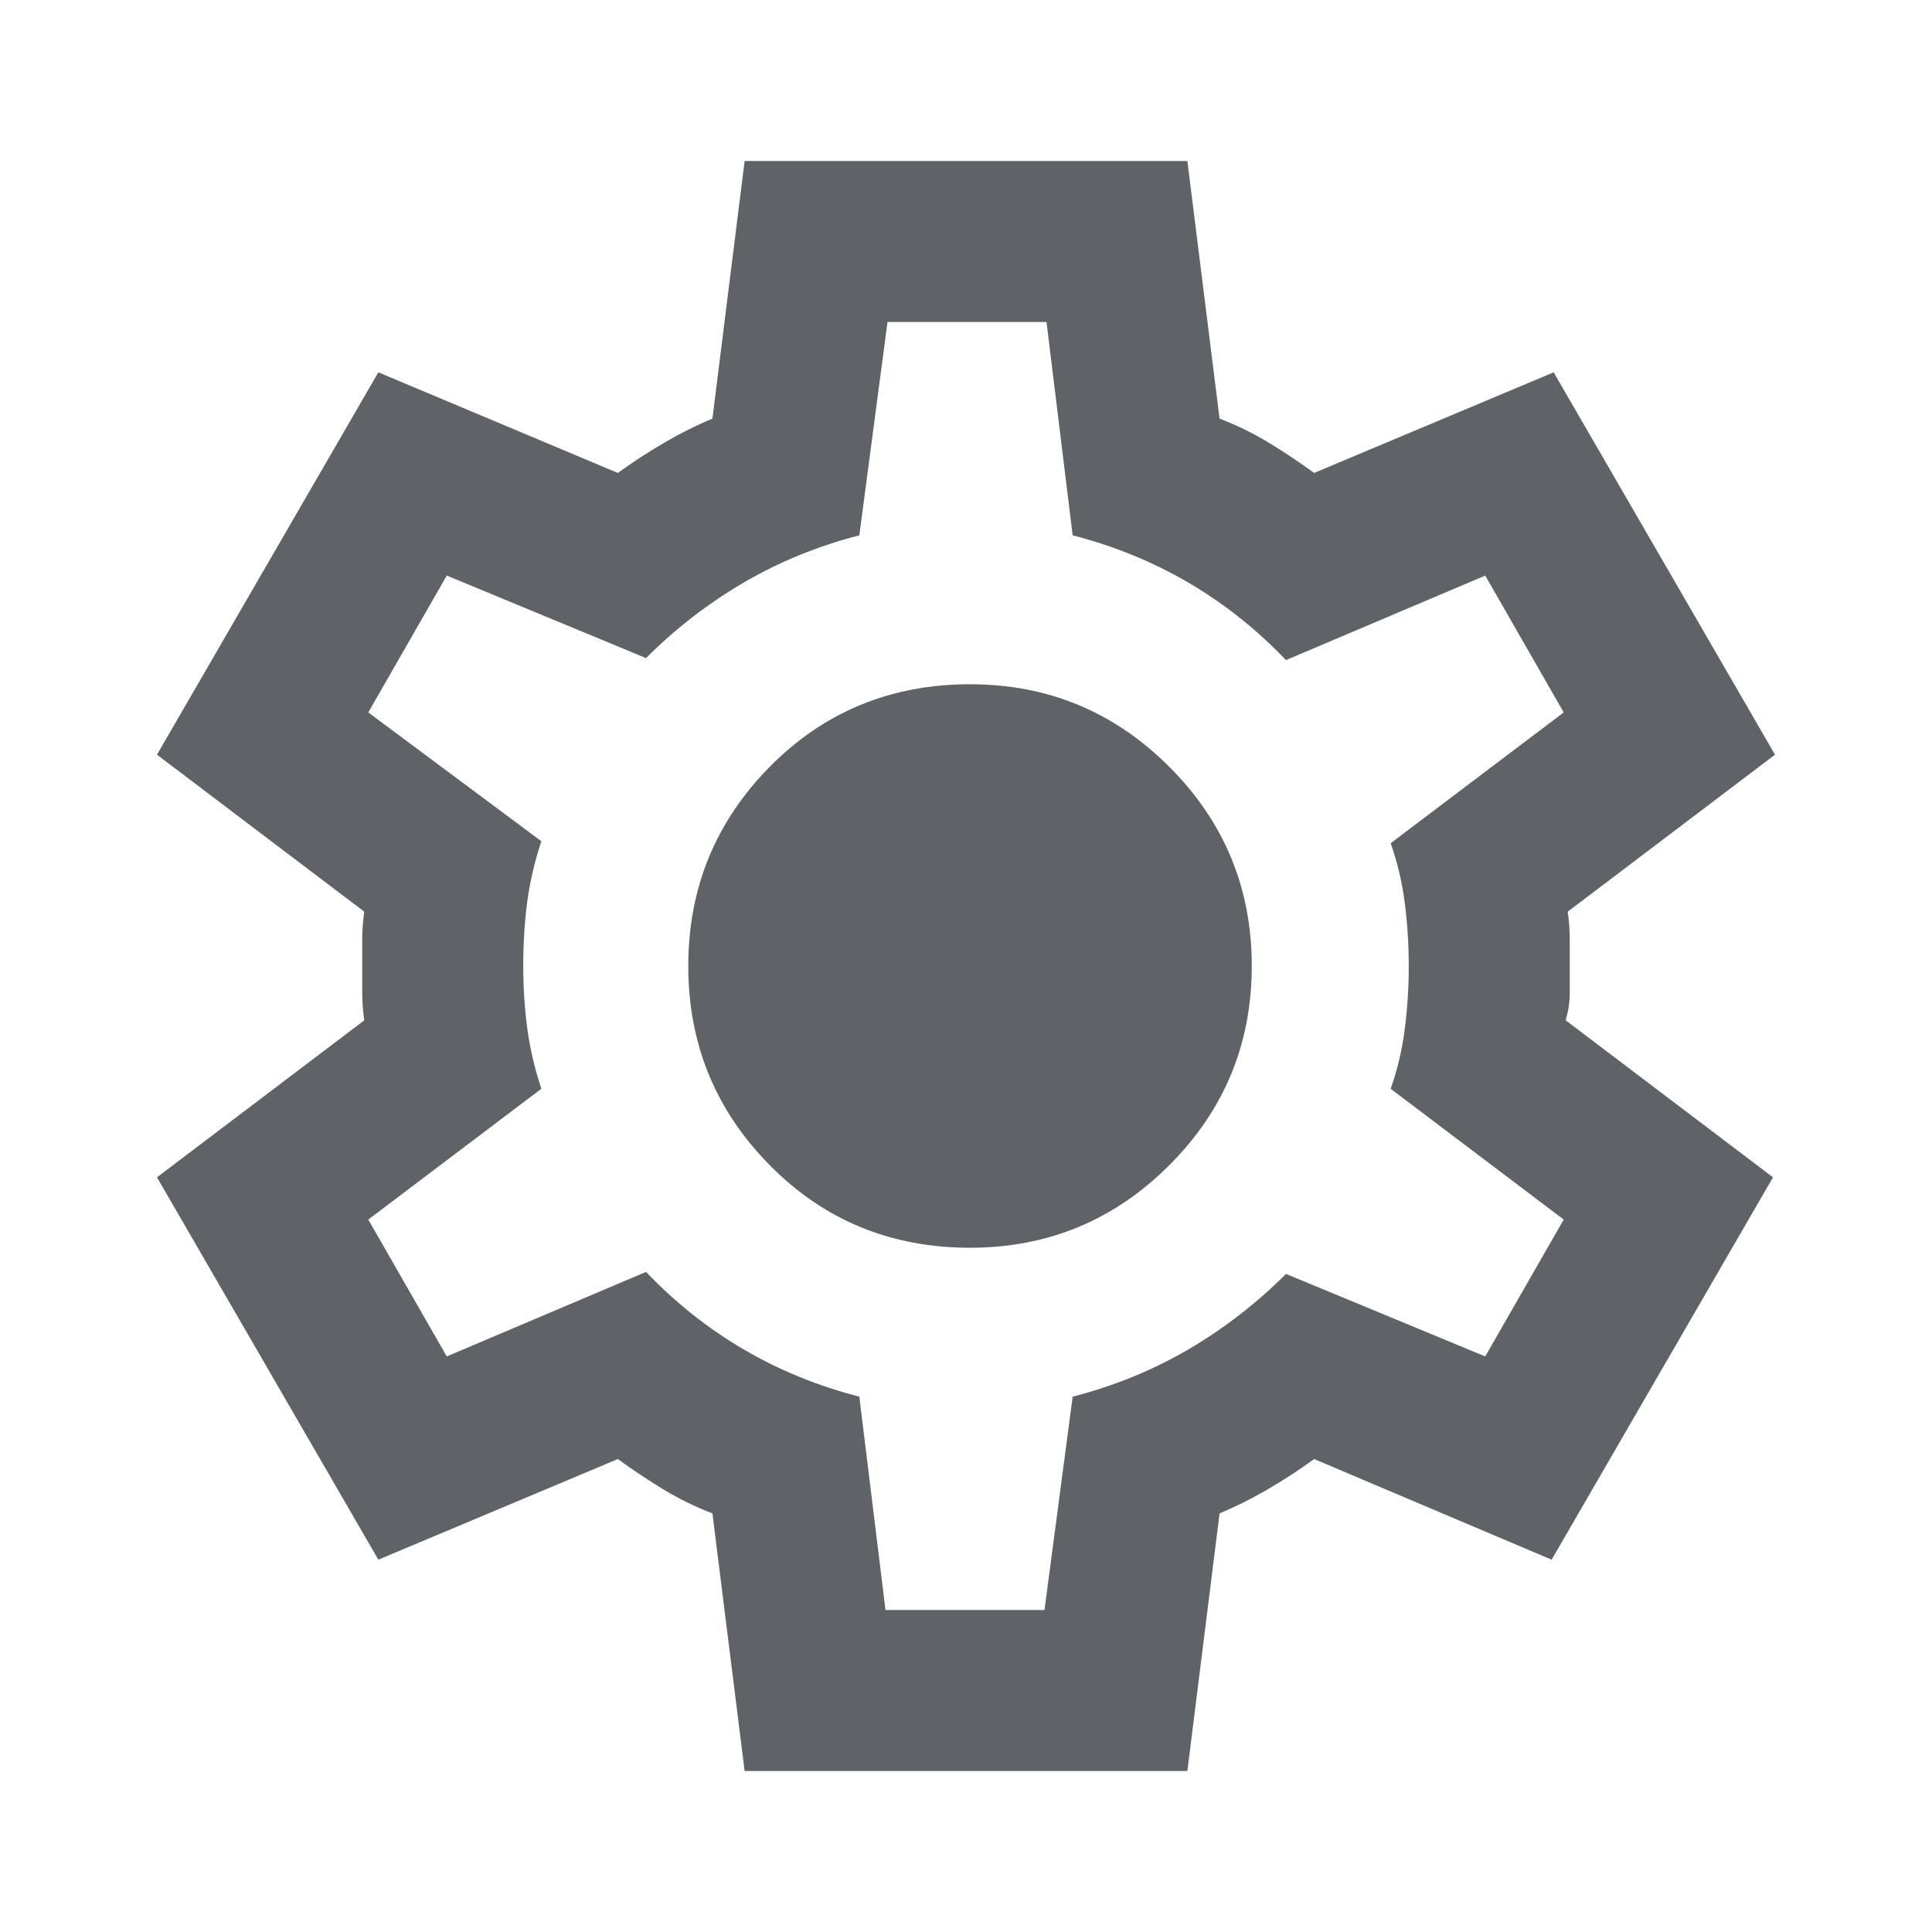
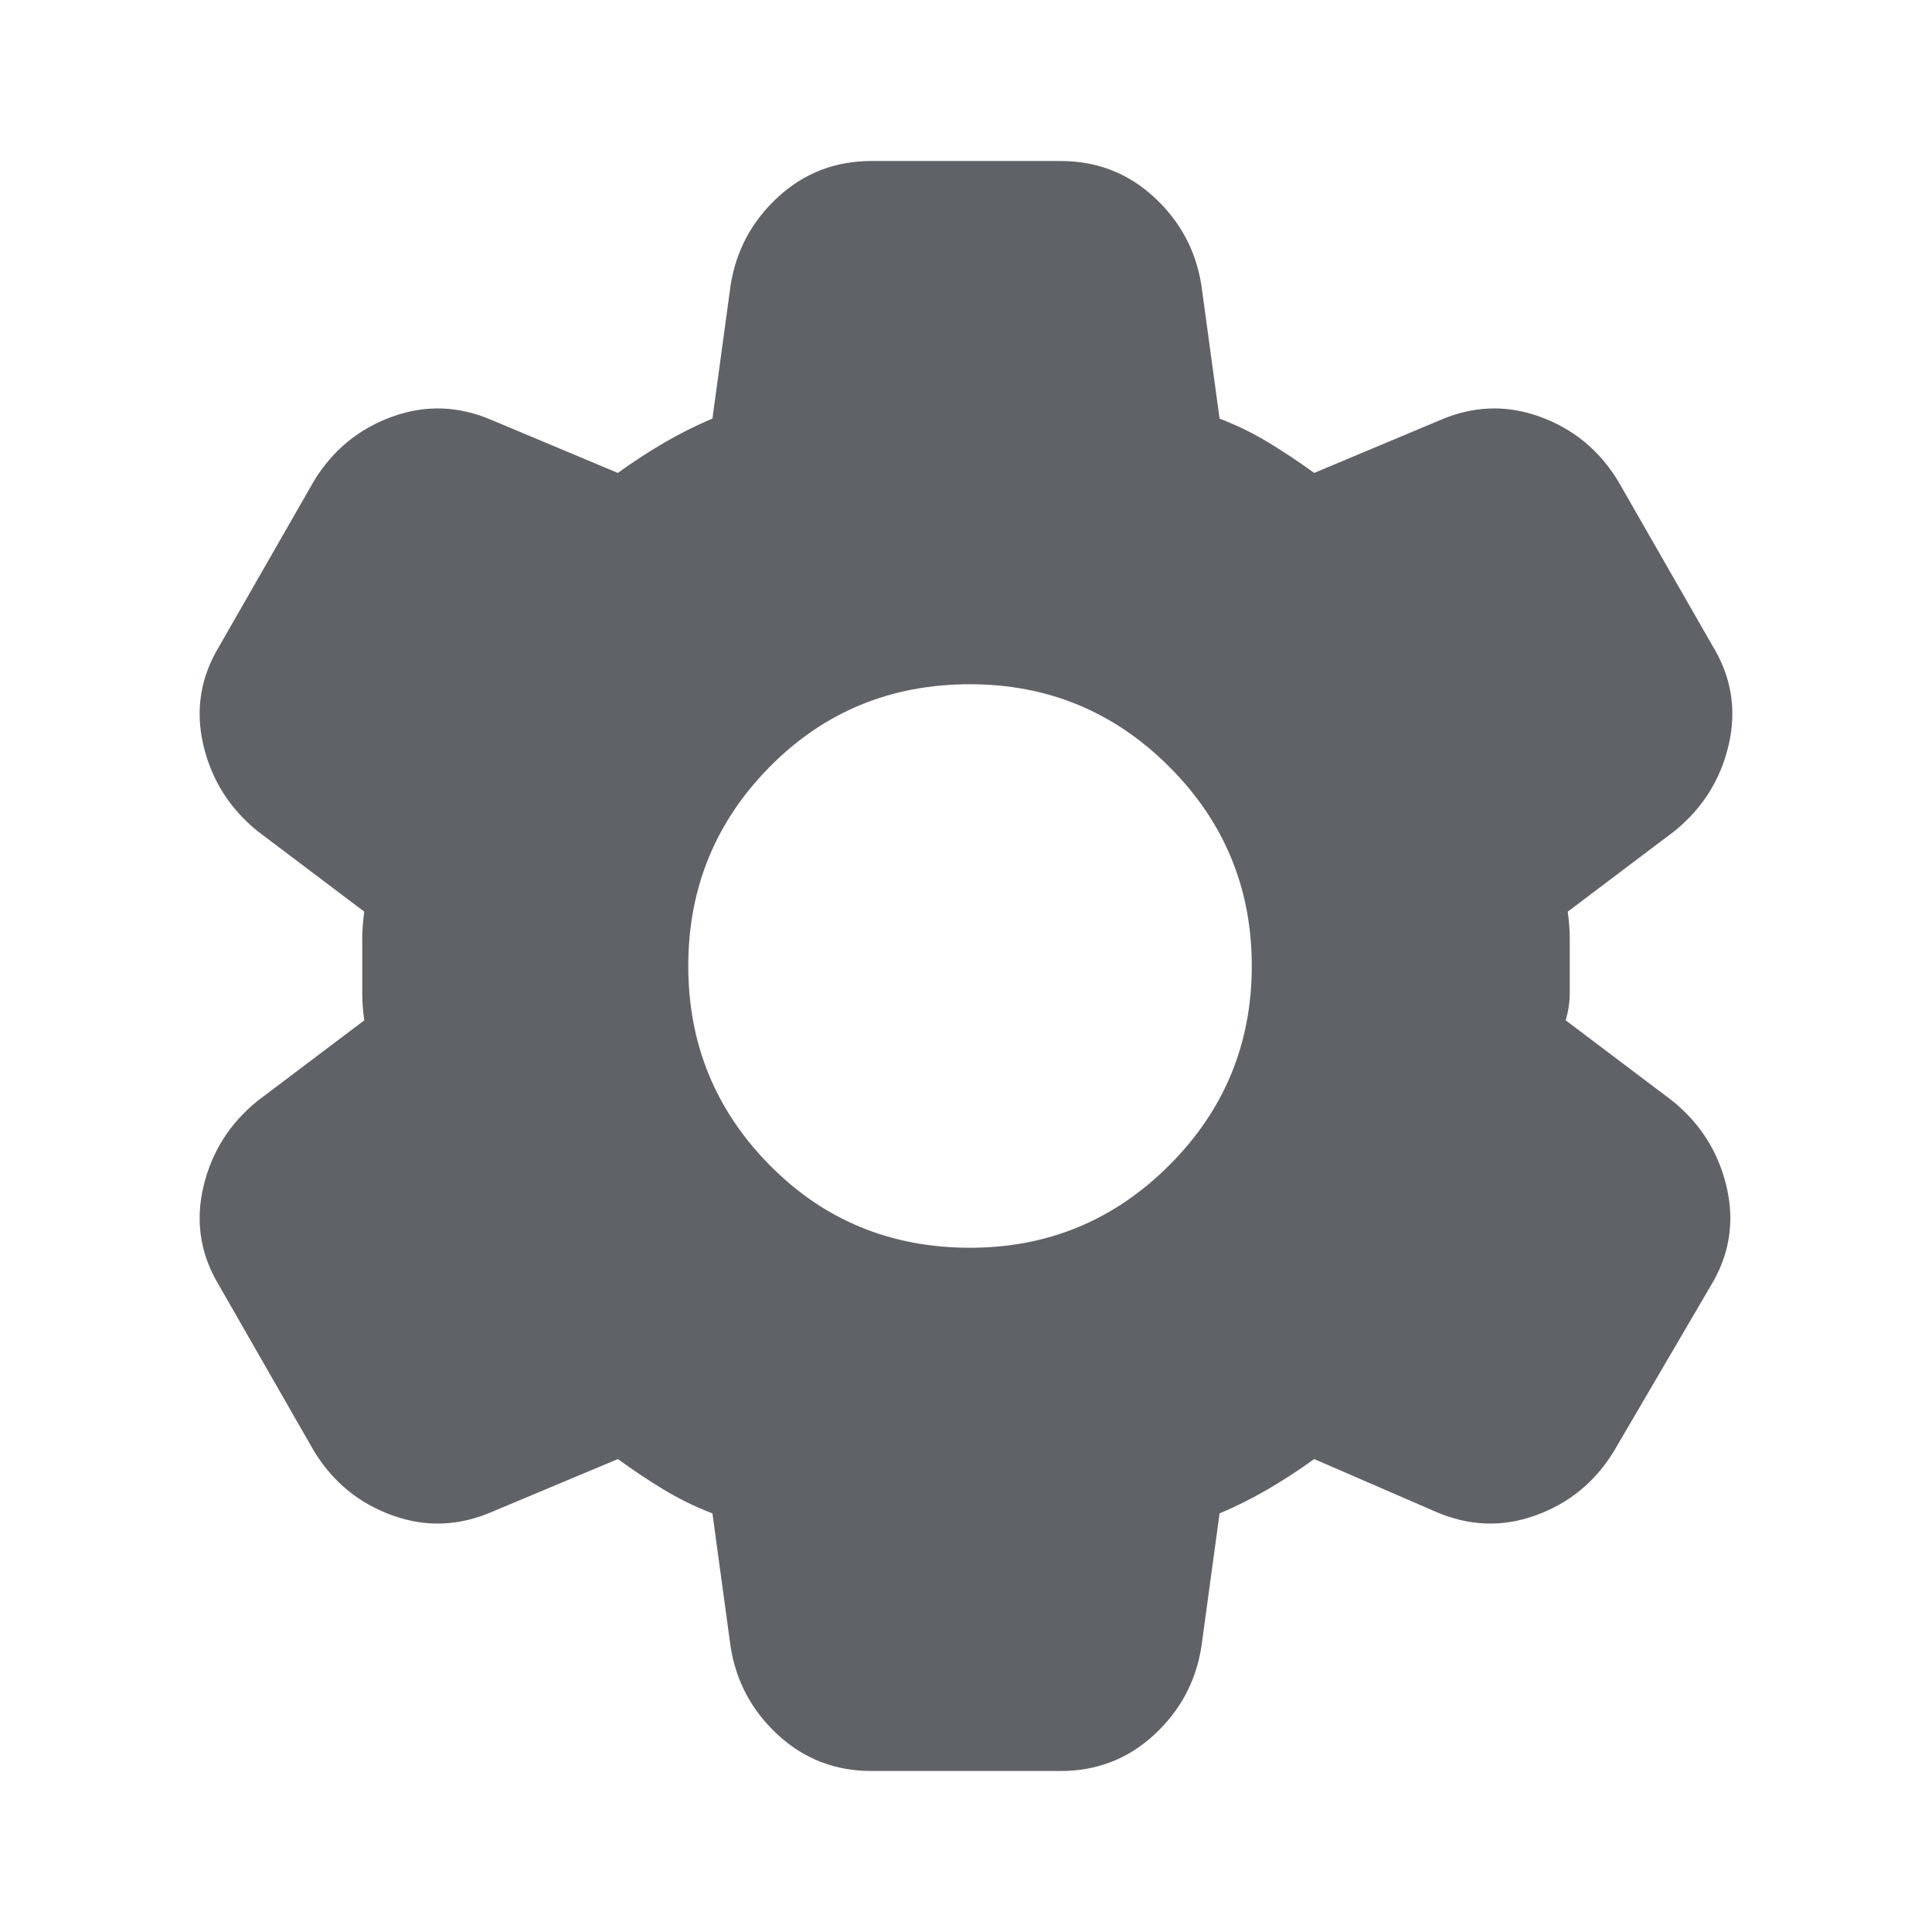
<svg xmlns="http://www.w3.org/2000/svg" height="24px" viewBox="0 -960 960 960" width="24px" fill="#5f6368">
-   <path d="m370-80-16-128q-13-5-24.5-12T307-235l-119 50L78-375l103-78q-1-7-1-13.5v-27q0-6.5 1-13.5L78-585l110-190 119 50q11-8 23-15t24-12l16-128h220l16 128q13 5 24.5 12t22.5 15l119-50 110 190-103 78q1 7 1 13.5v27q0 6.5-2 13.5l103 78-110 190-118-50q-11 8-23 15t-24 12L590-80H370Zm70-80h79l14-106q31-8 57.5-23.5T639-327l99 41 39-68-86-65q5-14 7-29.5t2-31.5q0-16-2-31.5t-7-29.5l86-65-39-68-99 42q-22-23-48.5-38.5T533-694l-13-106h-79l-14 106q-31 8-57.5 23.5T321-633l-99-41-39 68 86 64q-5 15-7 30t-2 32q0 16 2 31t7 30l-86 65 39 68 99-42q22 23 48.5 38.5T427-266l13 106Zm42-180q58 0 99-41t41-99q0-58-41-99t-99-41q-59 0-99.5 41T342-480q0 58 40.5 99t99.5 41Zm-2-140Z" />
+   <path d="M433-80q-27 0-46.5-18T363-142l-9-66q-13-5-24.5-12T307-235l-62 26q-25 11-50 2t-39-32l-47-82q-14-23-8-49t27-43l53-40q-1-7-1-13.5v-27q0-6.5 1-13.5l-53-40q-21-17-27-43t8-49l47-82q14-23 39-32t50 2l62 26q11-8 23-15t24-12l9-66q4-26 23.5-44t46.5-18h94q27 0 46.5 18t23.5 44l9 66q13 5 24.5 12t22.5 15l62-26q25-11 50-2t39 32l47 82q14 23 8 49t-27 43l-53 40q1 7 1 13.5v27q0 6.5-2 13.5l53 40q21 17 27 43t-8 49l-48 82q-14 23-39 32t-50-2l-60-26q-11 8-23 15t-24 12l-9 66q-4 26-23.5 44T527-80h-94Zm49-260q58 0 99-41t41-99q0-58-41-99t-99-41q-59 0-99.5 41T342-480q0 58 40.5 99t99.5 41Z" />
</svg>
